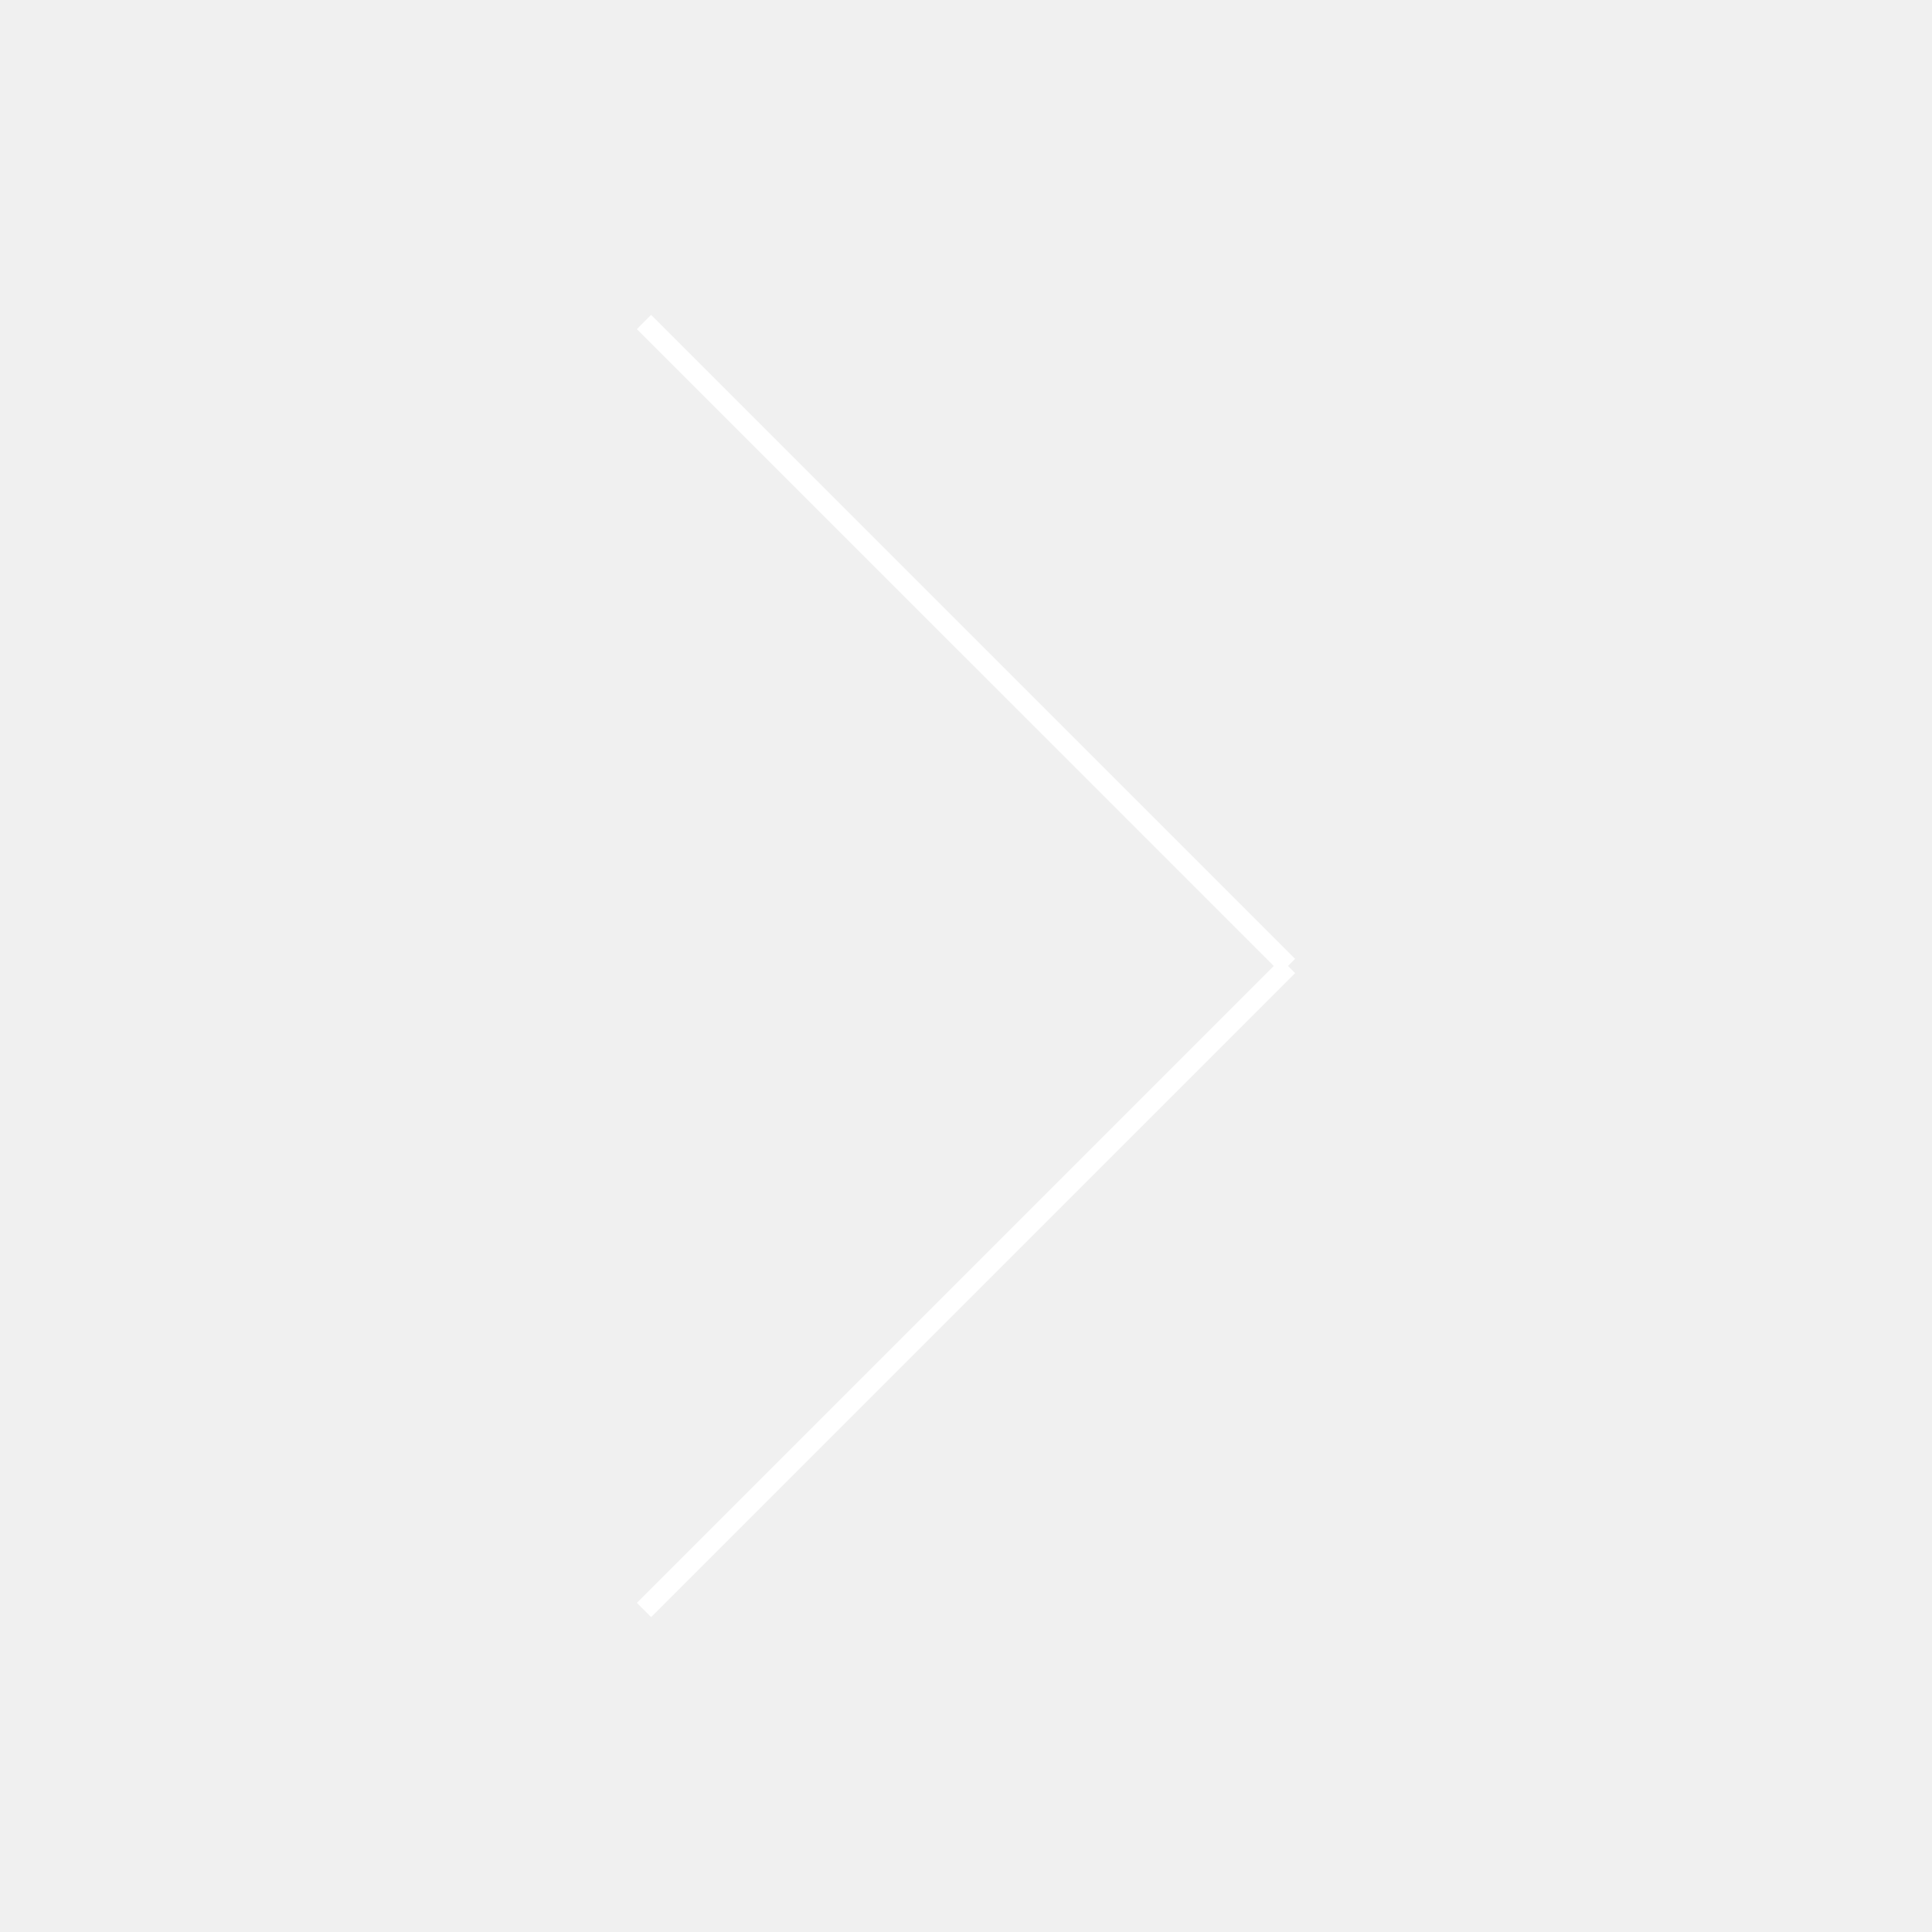
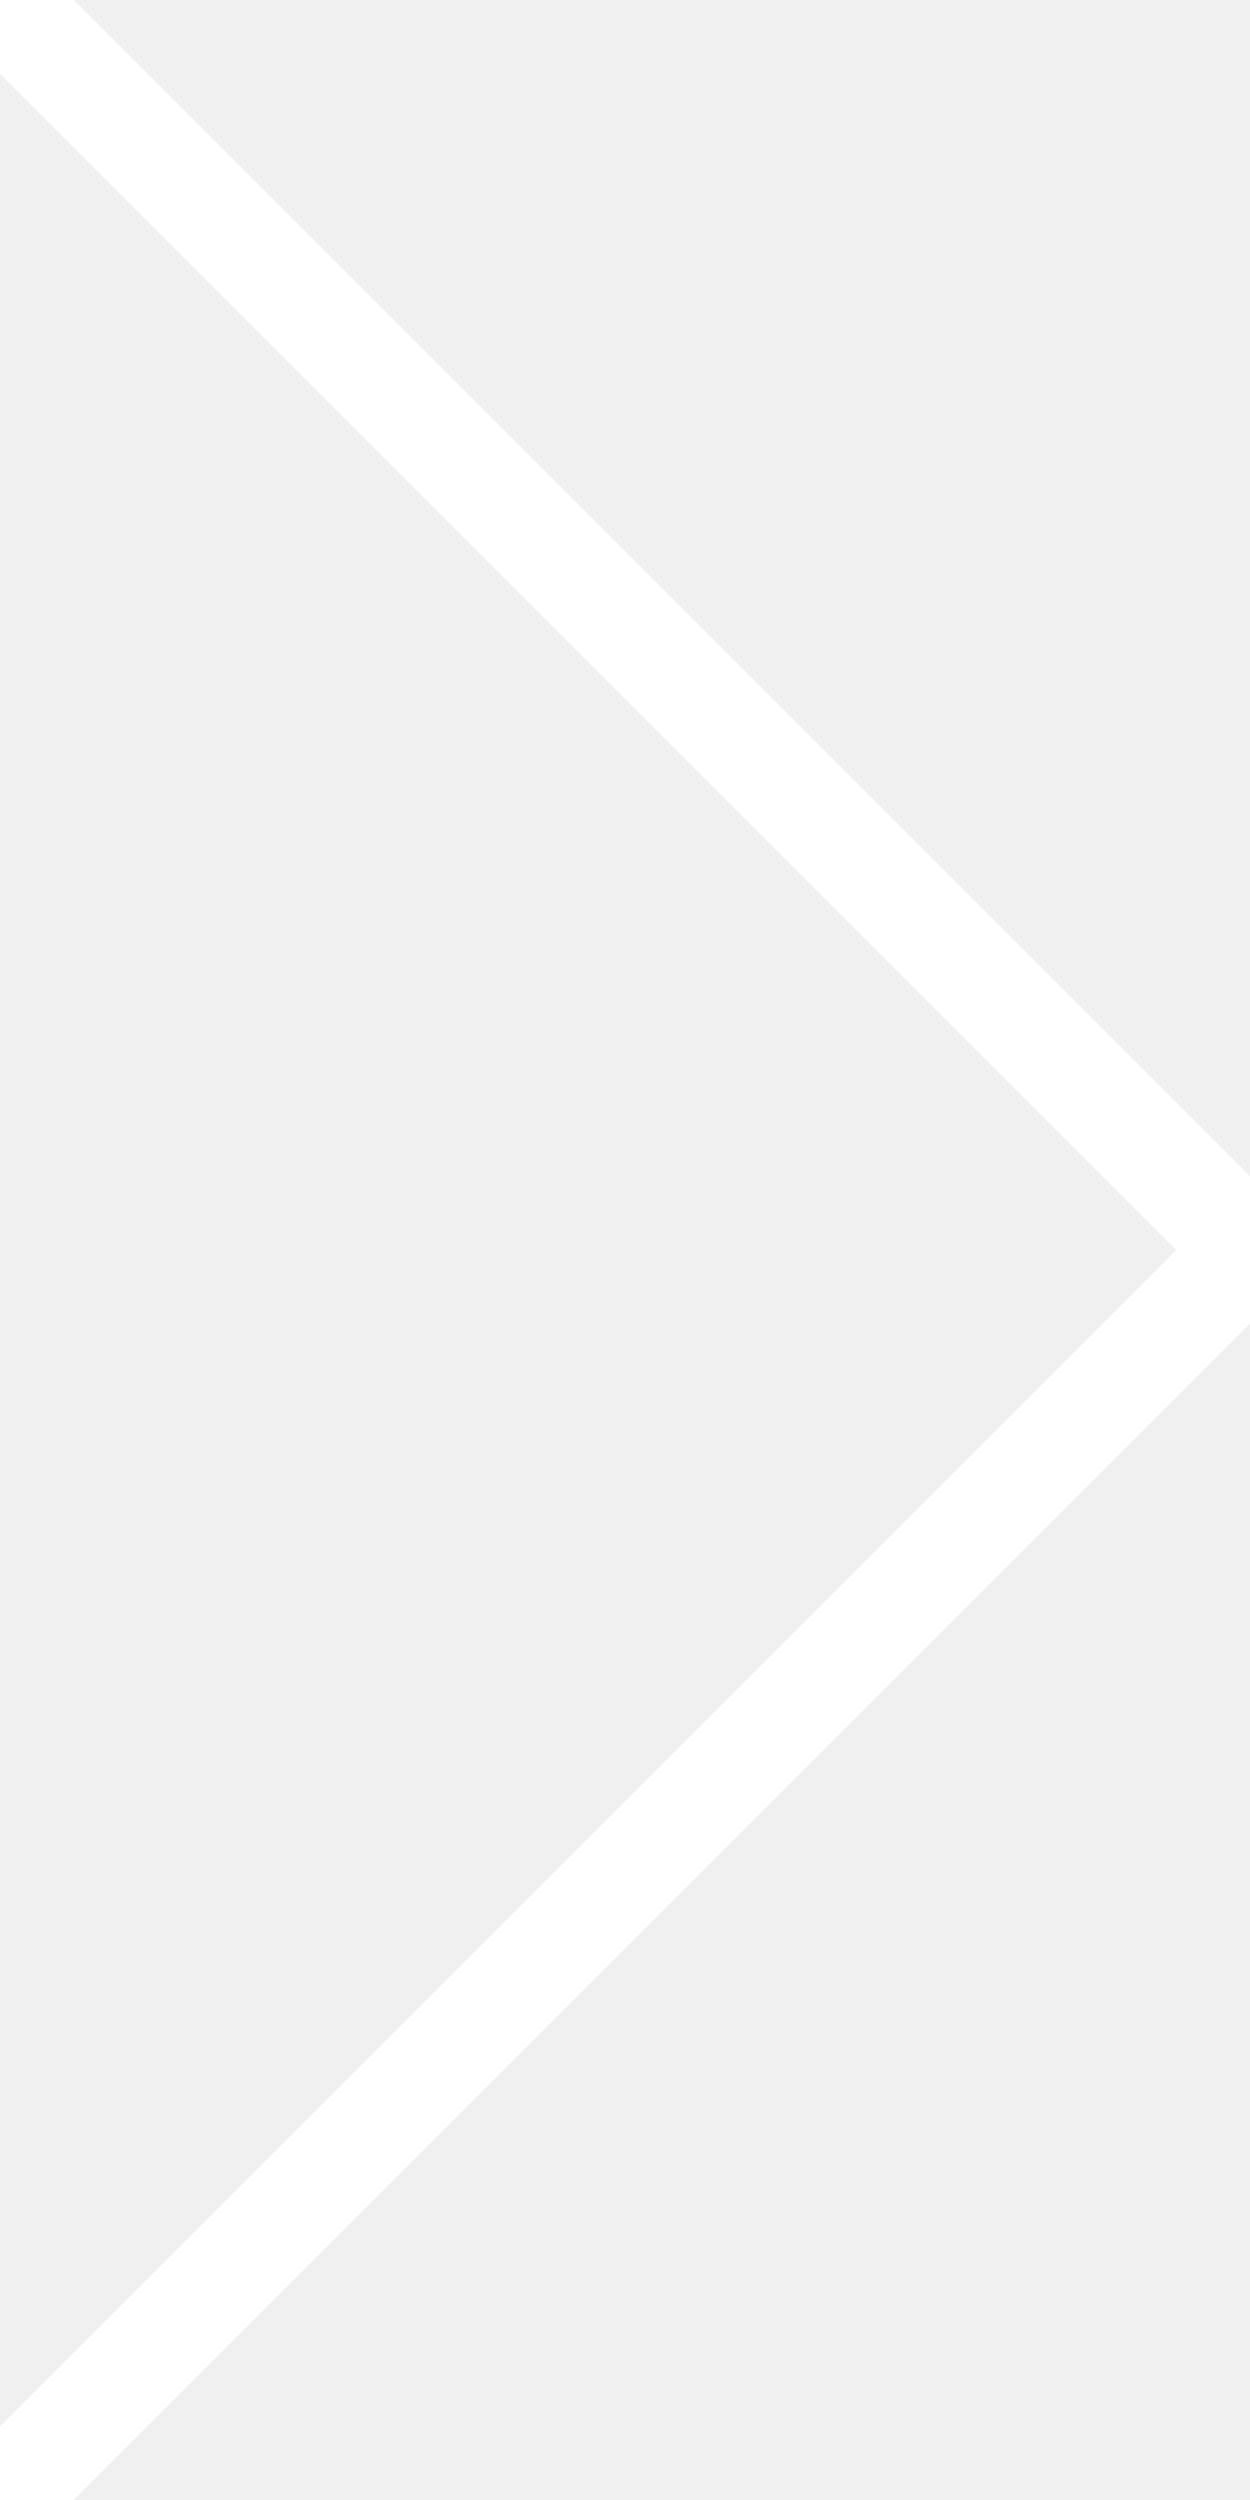
- <svg xmlns="http://www.w3.org/2000/svg" width="96px" height="96px" viewBox="0 0 96 96" zoomAndPan="disable">
-   <style>
- 		line {
- 			stroke: #fff;
- 			stroke-width: 1px;
- 		}
- 	</style>
-   <line x1="32" y1="16" x2="64" y2="48" />
-   <line x1="32" y1="80" x2="64" y2="48" />
+ <svg xmlns="http://www.w3.org/2000/svg" width="18px" height="36px" viewBox="0 0 18 36" zoomAndPan="disable">
+   <line x1="0" y1="0" x2="18" y2="18" style="stroke:#ffffff;stroke-width:1.5" />
+   <line x1="0" y1="36" x2="18" y2="18" style="stroke:#ffffff;stroke-width:1.5" />
</svg>
